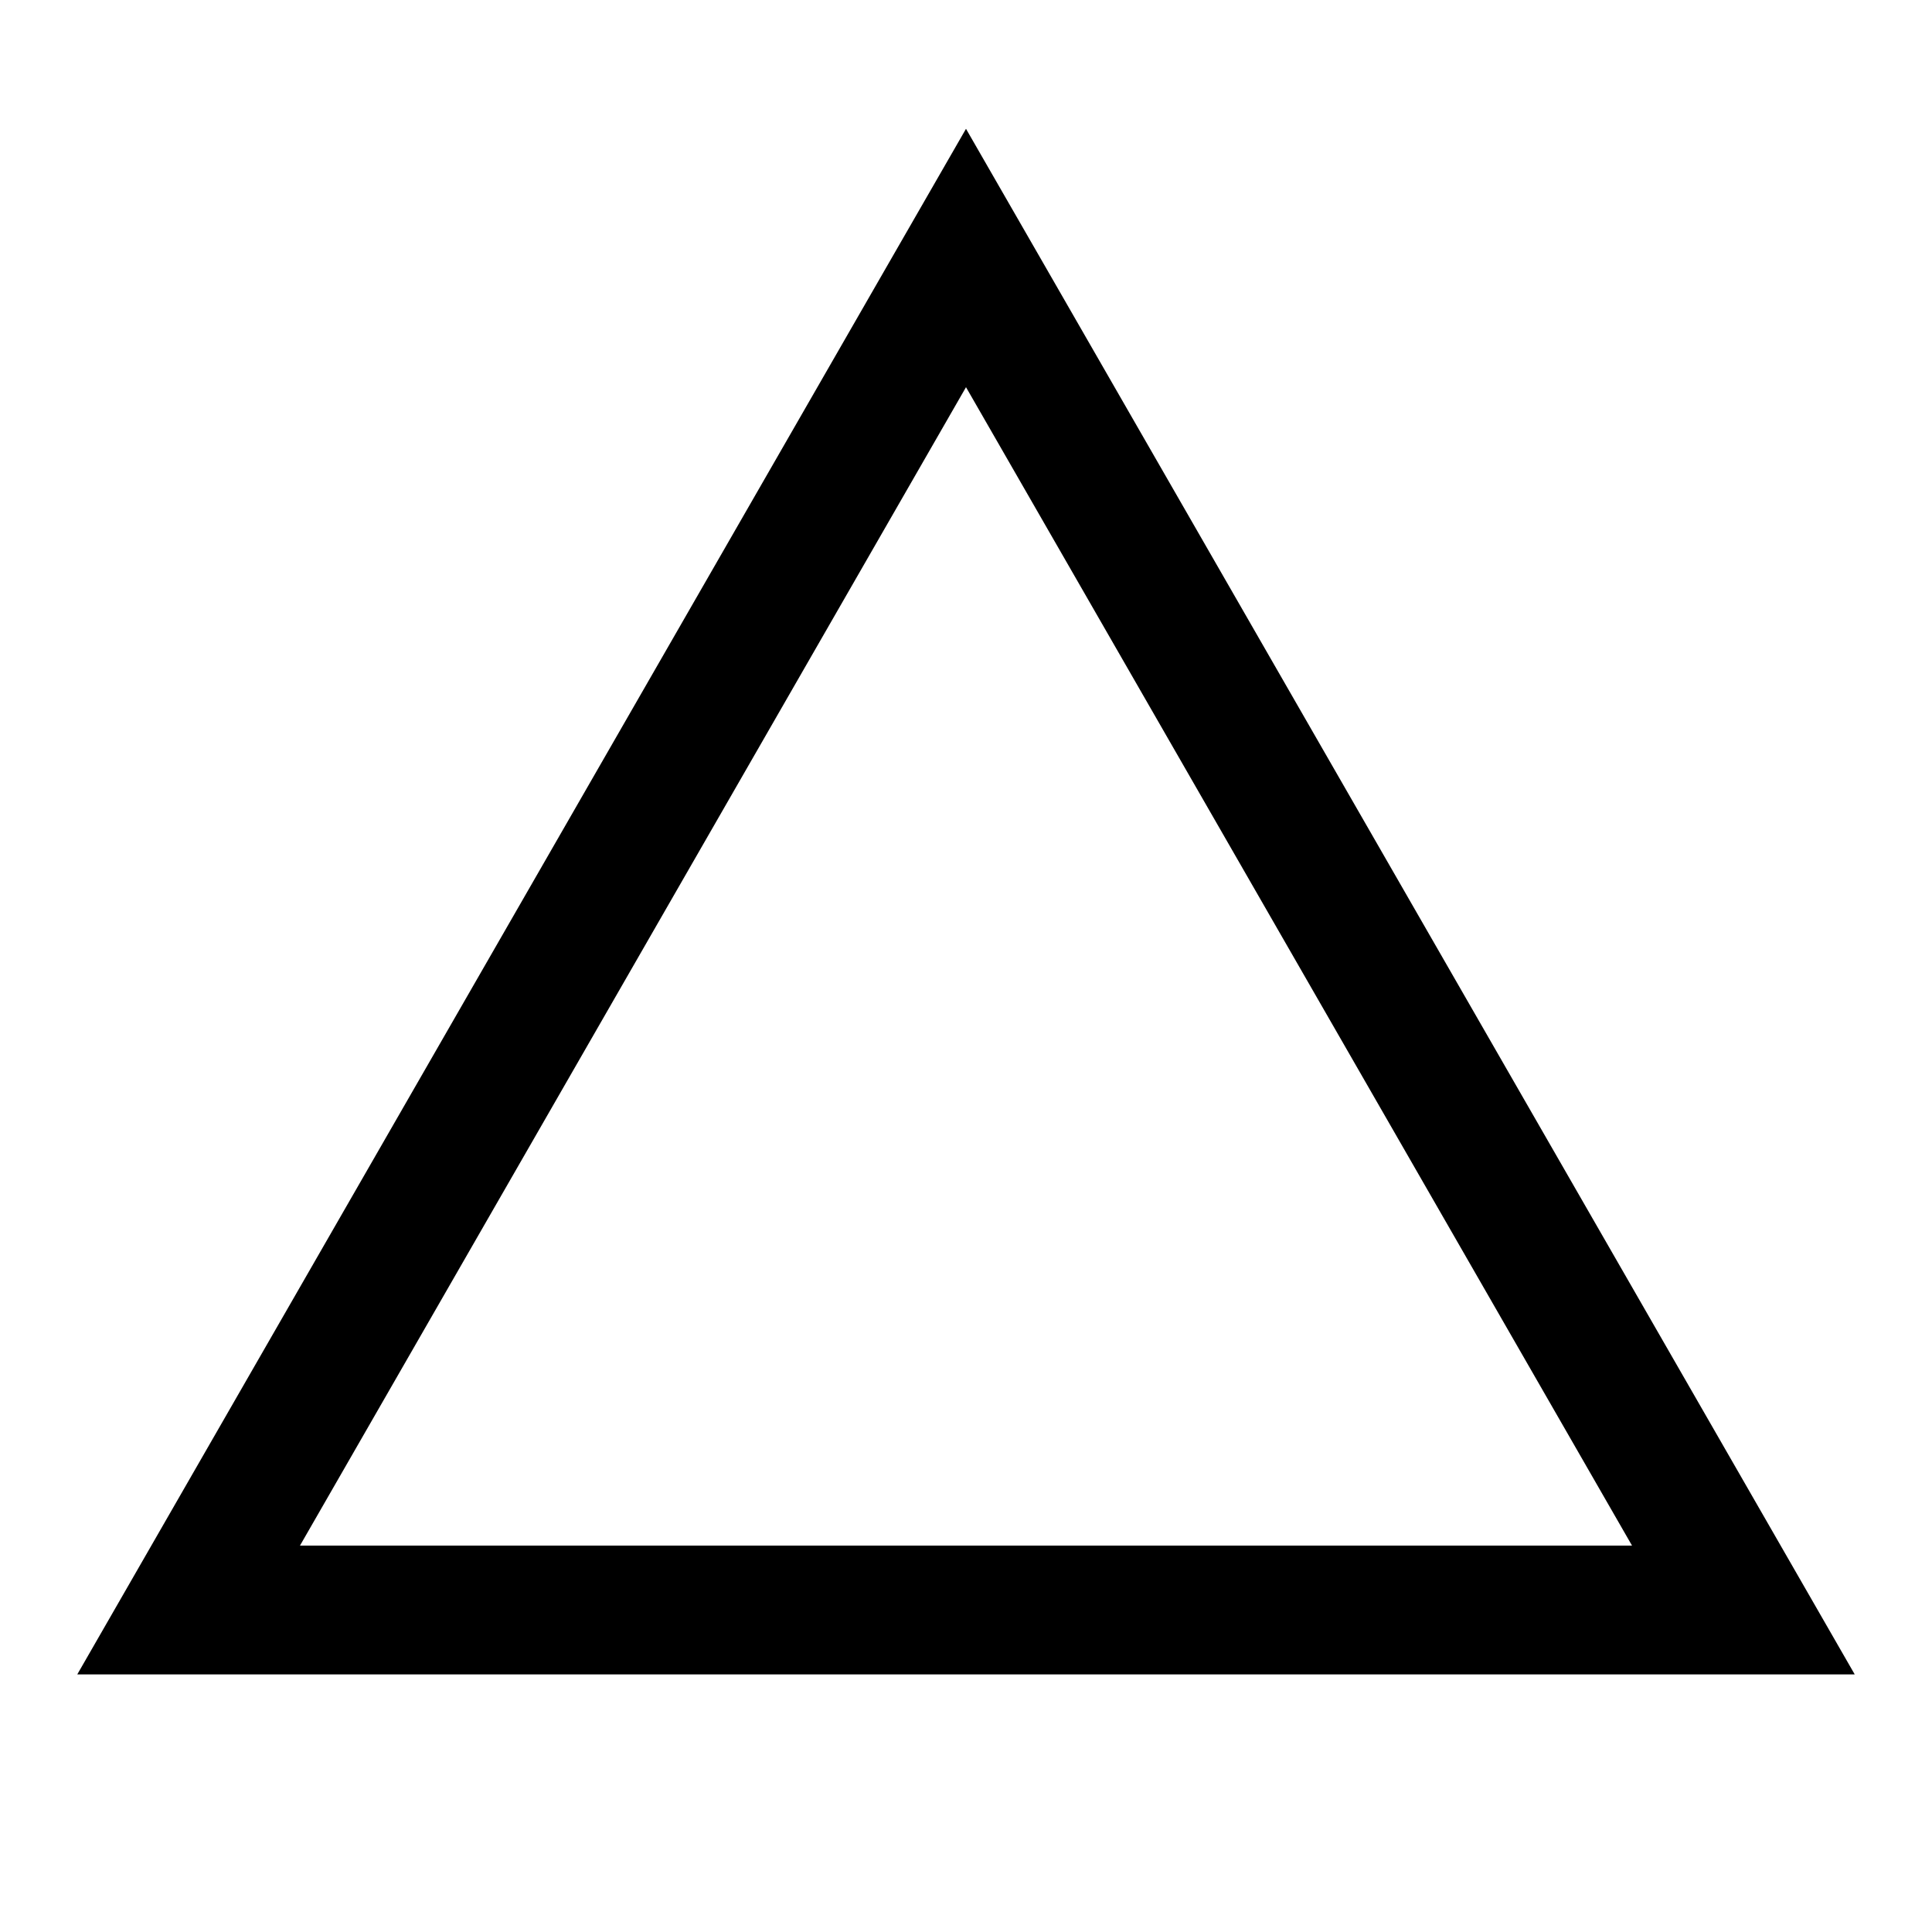
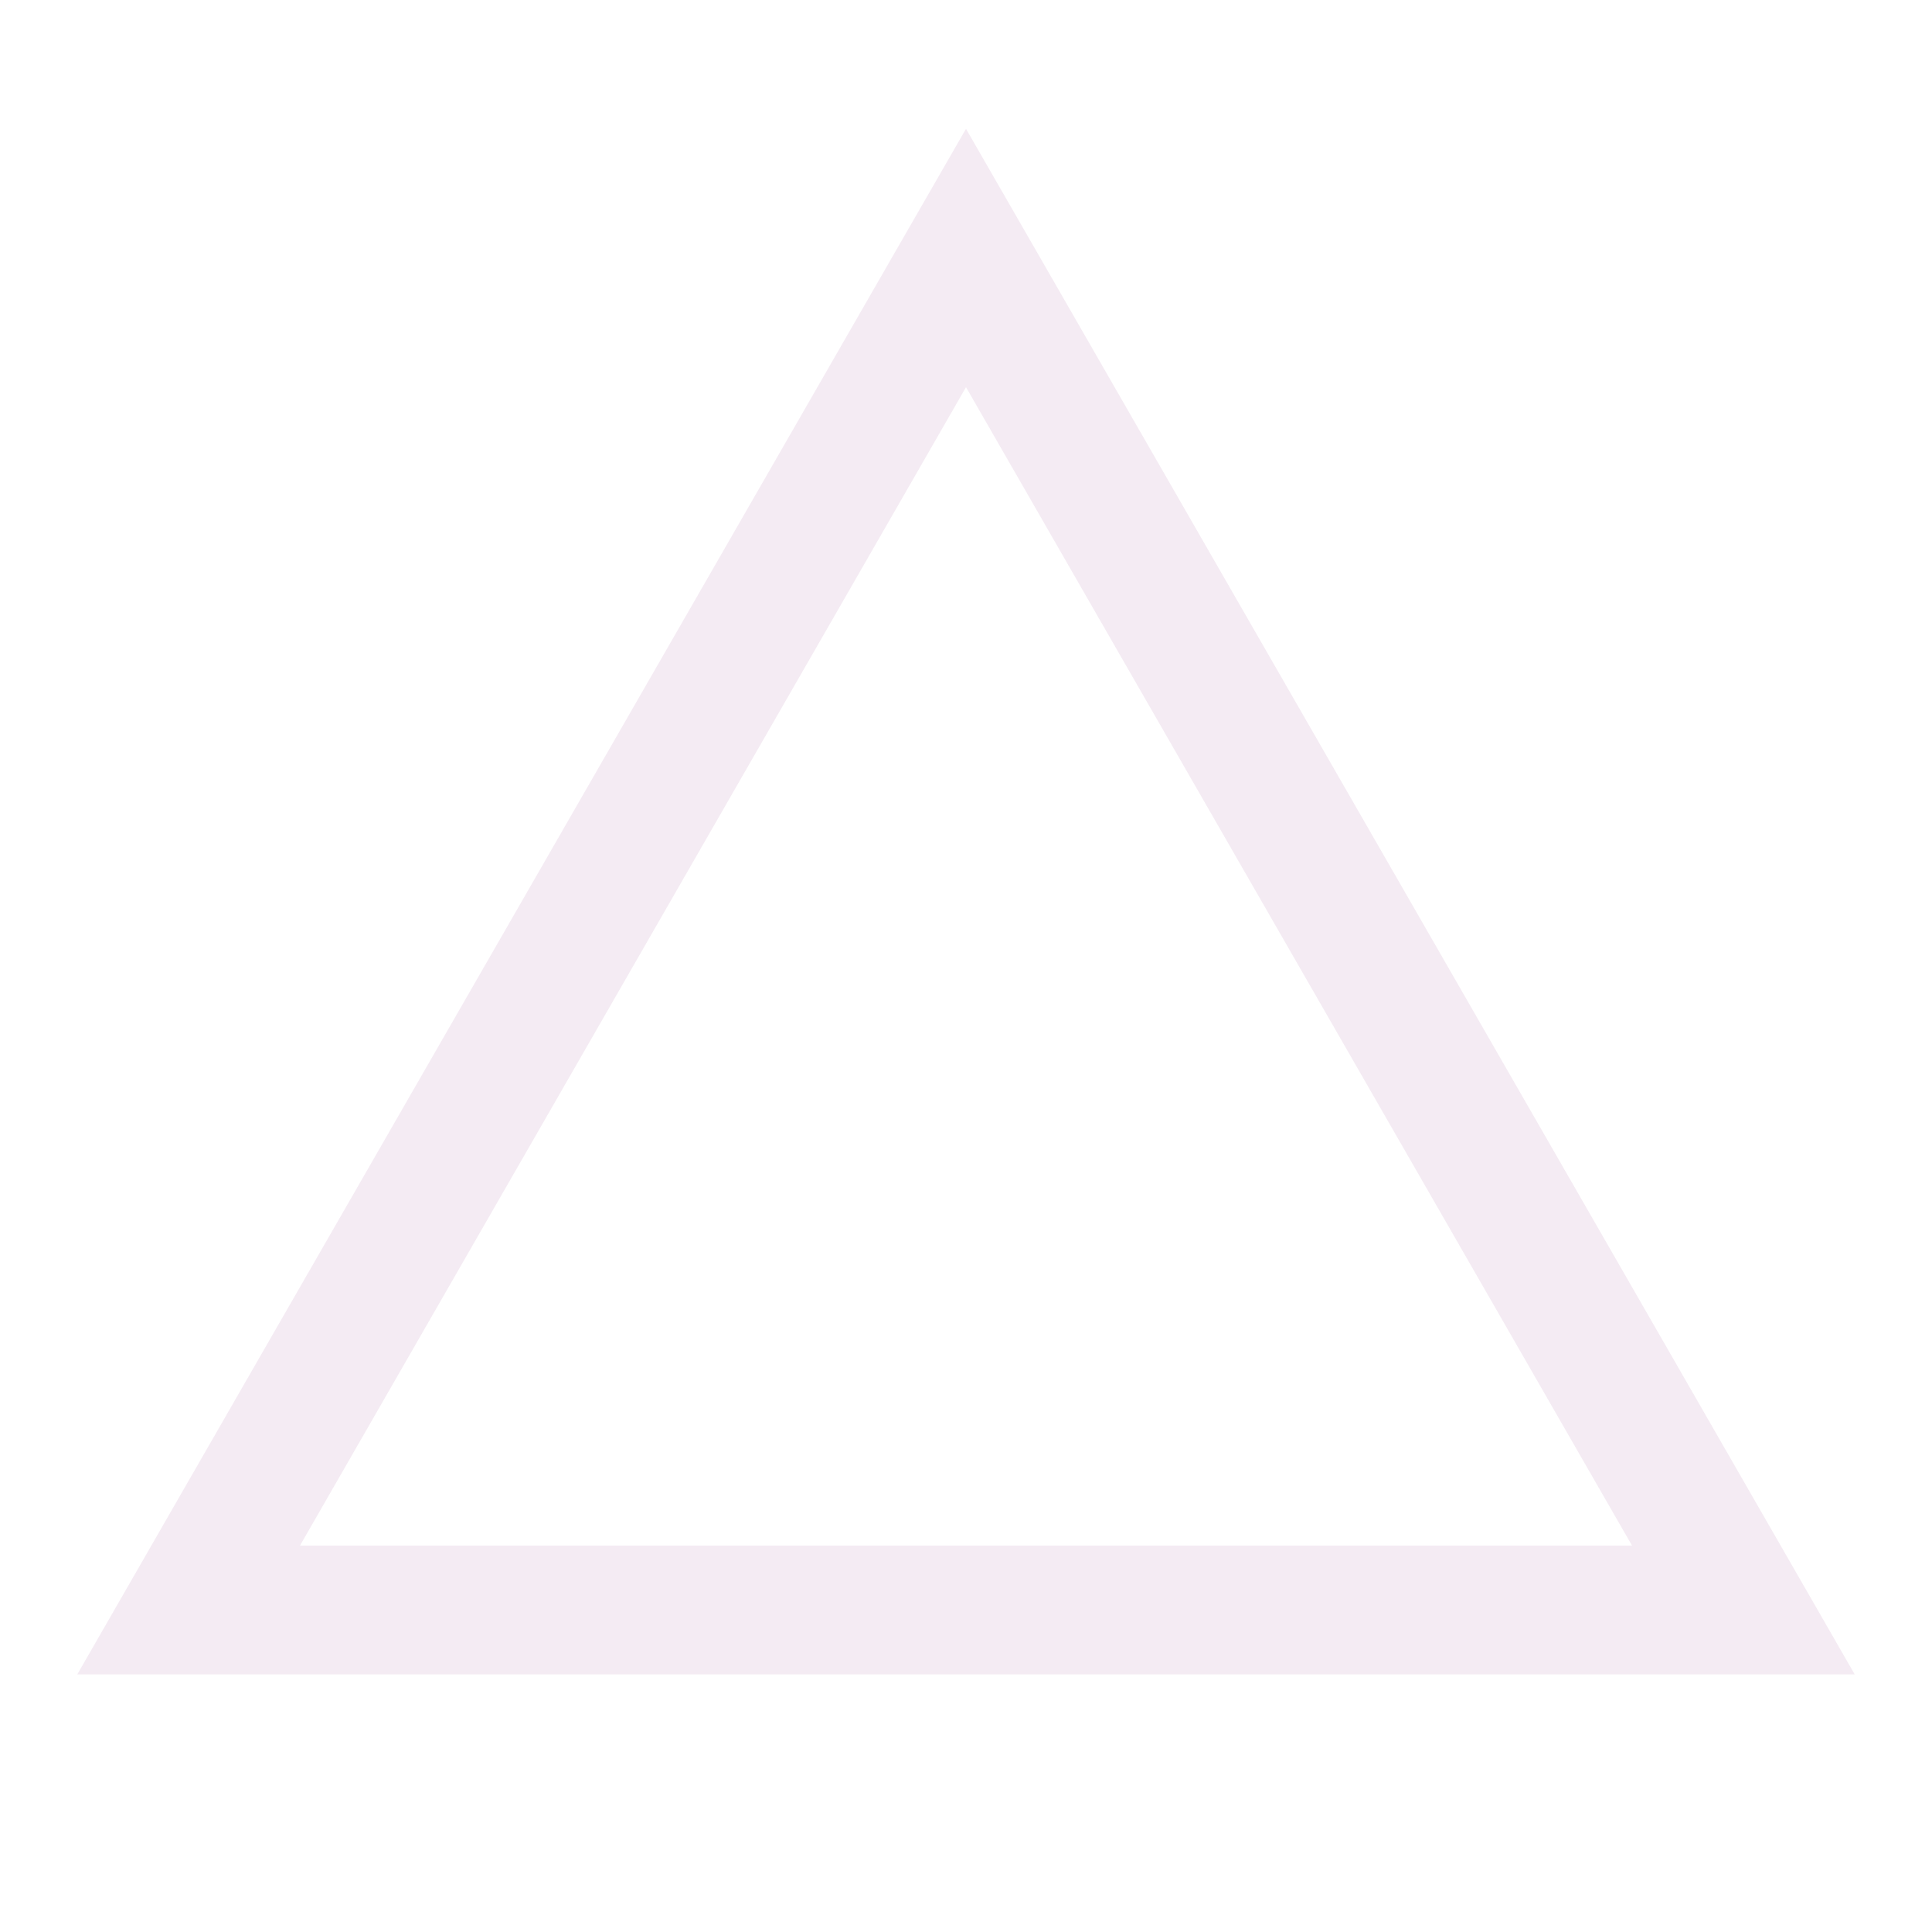
- <svg xmlns="http://www.w3.org/2000/svg" width="15px" height="15px" viewBox="0 0 15 15" fill="none">
-   <path fill-rule="evenodd" clip-rule="evenodd" d="M7.5 1L6.923 2.003L1.175 12L0.6 13H1.754H13.246H14.4L13.825 12L8.077 2.003L7.5 1ZM7.5 3.006L2.329 12H12.671L7.5 3.006Z" fill="currentColor" />
+ <svg xmlns="http://www.w3.org/2000/svg" viewBox="0 0 15 15" fill="none">
+   <path fill-rule="evenodd" clip-rule="evenodd" d="M7.5 1L6.923 2.003L1.175 12L0.6 13H1.754H13.246H14.4L13.825 12L8.077 2.003L7.5 1ZM7.5 3.006L2.329 12H12.671L7.5 3.006Z" style="fill: rgba(241, 230, 240, 0.8);" />
</svg>
